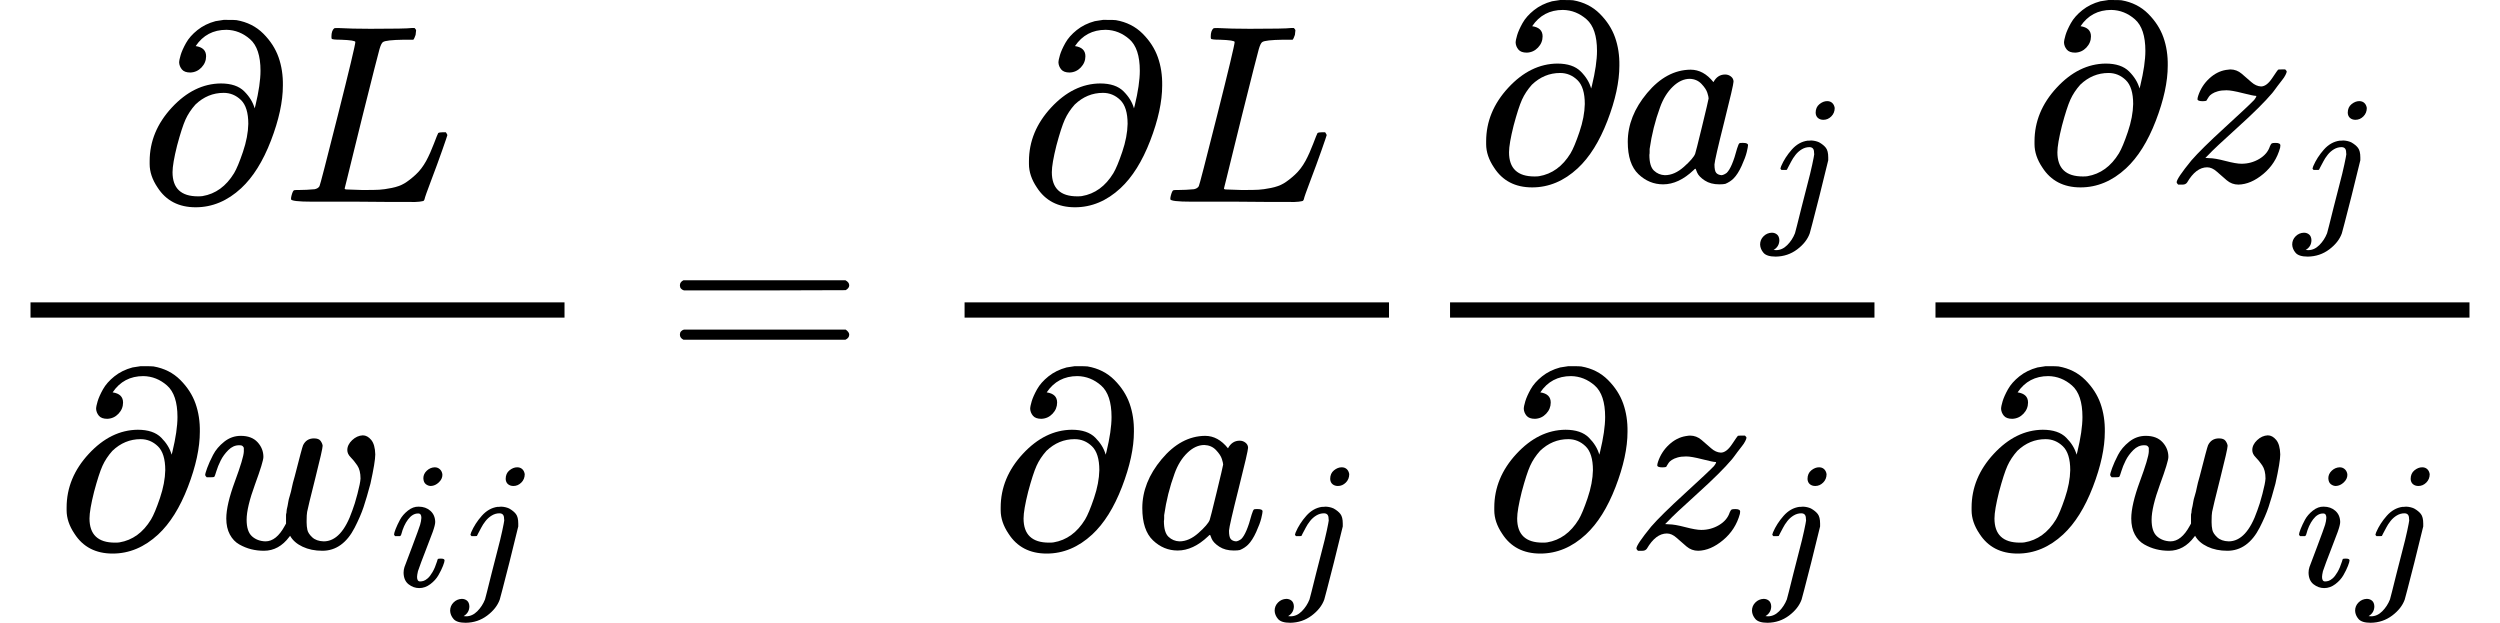
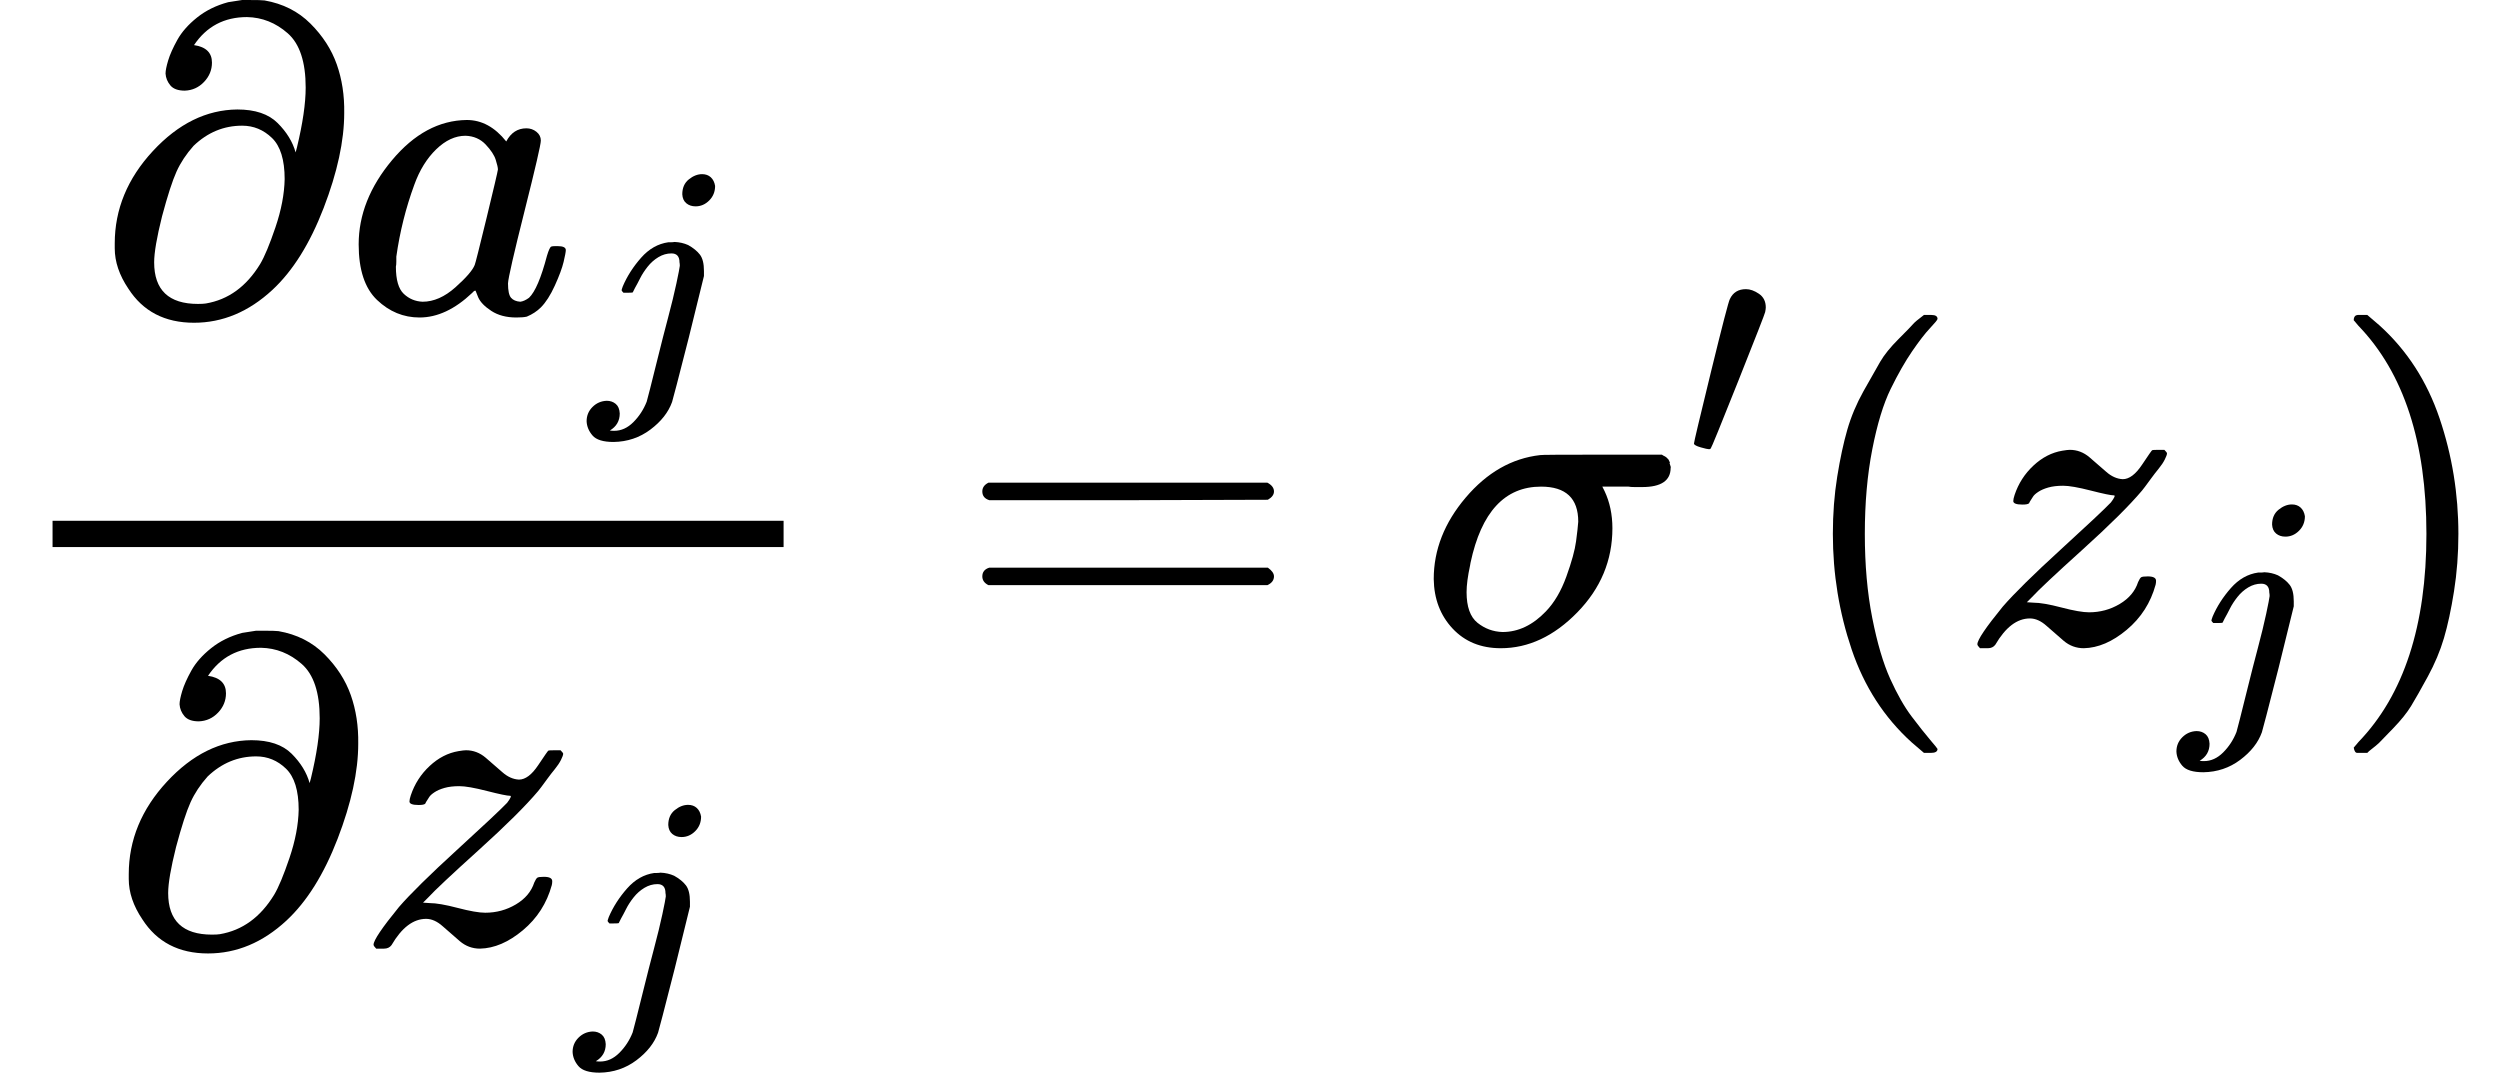
- <svg xmlns="http://www.w3.org/2000/svg" xmlns:xlink="http://www.w3.org/1999/xlink" width="177.968" height="44.336" viewBox="0 -1469.2 9832.8 2449.5">
+ <svg xmlns="http://www.w3.org/2000/svg" xmlns:xlink="http://www.w3.org/1999/xlink" width="103.328" height="44.336" viewBox="0 -1469.2 5708.7 2449.5">
  <defs>
    <path id="A" d="M202 508q-23 0-33 12-10 12-11 27 0 10 6 30 6 20 21 47 15 27 45 51 30 24 71 35l32 5h12q33 0 39-1 63-11 105-53 42-42 60-93 18-51 17-111 0-95-47-217-47-122-117-187-81-75-179-75-100 0-150 78-31 46-31 92v11q0 117 87 211 87 94 193 95 61 0 92-31 31-31 41-67l3 11q20 83 20 137 0 88-41 124-41 36-93 37-78 0-121-64 41-6 41-40 0-25-18-44-18-19-44-20zm228-202q0 66-29 94-29 28-68 28-63 0-111-46-25-28-39-59-14-31-33-102-18-72-18-105 0-95 100-95 12 0 18 1 77 13 124 90 15 25 35 84 20 59 21 110z" />
-     <path id="B" d="M228 637q-34 0-36 4-1 2-1 8 0 24 11 33 2 1 15 1 54-3 127-3 141 0 162 3h12q6-6 6-9 0-3-2-18-5-15-9-19h-38q-69-1-81-9-7-4-14-28-7-24-67-264-16-65-34-138-18-73-27-110l-9-36q0-4 9-4 9 0 59-2h17q32 0 51 1 19 1 49 7 30 6 50 18 20 12 44 34 24 22 42 55 16 30 30 67 14 37 17 42 5 3 17 3h13q6-9 6-11 0-2-20-59-20-57-44-120-24-63-26-74-2-5-4-6-2-1-16-3-14-2-43-1-11 0-76 0-65 0-124 1H116Q32 0 32 10q0 7 2 14 5 19 10 21 4 1 15 1h6q27 0 60 3 14 3 19 12 3 4 72 278 69 274 69 289 0 7-57 9z" />
-     <path id="C" d="M580 385q0 21 19 39 19 18 42 19 18 0 33-18 15-18 16-57 0-29-19-115-15-56-27-92-12-36-35-81-23-45-55-68-32-23-72-23-44 0-78 16-34 16-49 43-1-1-3-4-41-55-100-55-26 0-50 6-24 6-47 19-23 13-37 39-14 26-14 63 0 54 34 146 34 92 35 117 0 1 0 2 0 9 0 12 0 3-4 7-4 4-11 4h-4q-23 0-42-19-19-19-30-41-11-22-17-42-6-20-8-22-2-2-16-2H27q-6 6-6 9 0 6 8 28 8 22 23 51 15 29 44 52 29 23 65 23 43 0 66-25 23-25 23-58 0-18-33-108-33-90-33-139 0-46 21-65 21-19 53-20 43 0 76 61l5 9v23q0 3 0 9 0 6 1 8 1 2 1 7 0 5 1 9 1 4 3 13 2 9 3 17 1 8 6 24 5 16 8 32 3 16 11 43 29 114 33 123 13 27 43 27 19 0 26-10 7-10 8-19 0-13-29-128-29-115-32-132-2-11-2-35v-7q0-15 3-29 3-14 19-29 16-15 45-16 71 0 113 122 9 23 20 65 11 42 12 60 0 33-13 52-13 19-26 32-13 13-13 28z" />
-     <path id="D" d="M184 600q0 24 19 42 19 18 44 19 18 0 30-12 12-12 13-30 0-23-20-42-20-19-44-20-15 0-28 10-13 10-14 33zM21 287q0 8 9 31 9 23 24 51 15 28 44 51 29 23 60 22 39 0 65-23 26-23 27-62 0-17-14-56-14-39-40-105-26-66-42-113-5-22-5-32 0-25 17-25 9 0 19 3 10 3 23 14 13 11 27 35 14 24 25 59 3 12 5 14 2 2 17 2 20 0 20-10 0-8-9-31-9-23-25-51-16-28-45-50-29-22-62-22-32 0-59 21-27 21-28 64 0 17 5 32 5 15 43 114 38 101 44 121 6 20 7 39 0 24-17 24h-2q-30 0-55-33-25-33-38-84-1-1-2-3-1-2-1-3 0-1-2-2-2-1-3-1-1 0-4 0-3 0-8 0H27q-6 6-6 9z" />
-     <path id="E" d="M297 596q0 31 21 48 21 17 43 17 17 0 28-10 11-10 14-28 0-28-19-47-19-19-44-19-18 0-30 10-12 10-13 29zm-9-220q0 29-26 29-22 0-42-12-20-12-35-31-15-19-24-37-9-18-17-32l-7-14q-2-1-16-1h-14q-6 6-6 8 0 2 4 13 21 49 59 92 38 43 88 50 1 0 8 0 7 0 12 1 24-1 44-10 25-14 38-31 13-17 13-53v-16l-49-199Q267-67 264-75q-18-50-70-89-52-39-119-40-50 0-68 21-18 21-19 46 0 27 19 46 19 19 46 20 17 0 29-10 12-10 13-31 0-36-32-55 6-1 14-1 34 0 62 28 28 28 43 66l11 42q11 43 26 104 15 61 32 125 17 64 27 111 10 47 11 57 0 7-1 11z" />
-     <path id="F" d="M56 347q0 13 14 20h637q15-8 15-20 0-11-14-19l-318-1H72q-16 5-16 20zm0-194q0 15 16 20h636q14-10 14-20 0-13-15-20H70q-14 7-14 20z" />
-     <path id="G" d="M33 157q0 101 76 192 76 91 171 92 51 0 90-49 16 30 46 30 13 0 23-8 10-8 10-20 0-13-37-160-37-147-38-166 0-25 7-33 7-8 21-9 9 1 20 9 21 20 41 96 6 20 10 21 2 1 10 1h4q19 0 19-9 0-6-5-27-5-21-20-54-15-33-32-50-13-13-32-21-8-2-24-2-34 0-57 15-23 15-30 31l-6 15q-1 1-4-1-2-2-4-4-59-56-120-56-55 0-97 40-42 40-42 127zm318 171q0 6-5 22-5 16-23 35-18 19-46 20-35 0-67-31-32-31-50-81-29-79-41-164 0-3 0-11 0-8-1-12 0-45 18-62 18-17 43-18 38 0 75 33 37 33 44 51 2 4 27 107 25 103 26 111z" />
-     <path id="H" d="M347 338q-10 0-53 11-43 11-63 11-20 0-34-4-14-4-23-10-9-6-12-11-3-5-7-11l-2-4q-3-3-15-3-21 0-21 8 0 5 3 14 13 39 43 67 30 28 66 34 12 2 17 2 25 0 45-17 20-17 38-33 18-16 38-17 22 0 44 33 22 33 23 33 1 1 15 1h13q6-6 6-8 0-4-5-14-5-10-14-21-9-11-17-22-8-11-14-19l-7-9q-43-51-136-135-93-84-115-108l-12-12 15-1q22 0 64-11 42-11 63-11 38 0 70 19 32 19 42 50 4 9 7 11 3 2 15 2 19 0 19-10 0-5-1-9-17-62-66-103-49-41-98-42-26 0-46 17-20 17-39 34-19 17-38 17-44 0-79-60-6-8-17-8h-5-13q-6 6-6 9 0 15 58 86 39 45 132 130 93 85 115 108 12 16 7 16z" />
+     <path id="B" d="M33 157q0 101 76 192 76 91 171 92 51 0 90-49 16 30 46 30 13 0 23-8 10-8 10-20 0-13-37-160-37-147-38-166 0-25 7-33 7-8 21-9 9 1 20 9 21 20 41 96 6 20 10 21 2 1 10 1h4q19 0 19-9 0-6-5-27-5-21-20-54-15-33-32-50-13-13-32-21-8-2-24-2-34 0-57 15-23 15-30 31l-6 15q-1 1-4-1-2-2-4-4-59-56-120-56-55 0-97 40-42 40-42 127zm318 171q0 6-5 22-5 16-23 35-18 19-46 20-35 0-67-31-32-31-50-81-29-79-41-164 0-3 0-11 0-8-1-12 0-45 18-62 18-17 43-18 38 0 75 33 37 33 44 51 2 4 27 107 25 103 26 111z" />
+     <path id="C" d="M297 596q0 31 21 48 21 17 43 17 17 0 28-10 11-10 14-28 0-28-19-47-19-19-44-19-18 0-30 10-12 10-13 29zm-9-220q0 29-26 29-22 0-42-12-20-12-35-31-15-19-24-37-9-18-17-32l-7-14q-2-1-16-1h-14q-6 6-6 8 0 2 4 13 21 49 59 92 38 43 88 50 1 0 8 0 7 0 12 1 24-1 44-10 25-14 38-31 13-17 13-53v-16l-49-199Q267-67 264-75q-18-50-70-89-52-39-119-40-50 0-68 21-18 21-19 46 0 27 19 46 19 19 46 20 17 0 29-10 12-10 13-31 0-36-32-55 6-1 14-1 34 0 62 28 28 28 43 66l11 42q11 43 26 104 15 61 32 125 17 64 27 111 10 47 11 57 0 7-1 11z" />
+     <path id="D" d="M347 338q-10 0-53 11-43 11-63 11-20 0-34-4-14-4-23-10-9-6-12-11-3-5-7-11l-2-4q-3-3-15-3-21 0-21 8 0 5 3 14 13 39 43 67 30 28 66 34 12 2 17 2 25 0 45-17 20-17 38-33 18-16 38-17 22 0 44 33 22 33 23 33 1 1 15 1h13q6-6 6-8 0-4-5-14-5-10-14-21-9-11-17-22-8-11-14-19l-7-9q-43-51-136-135-93-84-115-108l-12-12 15-1q22 0 64-11 42-11 63-11 38 0 70 19 32 19 42 50 4 9 7 11 3 2 15 2 19 0 19-10 0-5-1-9-17-62-66-103-49-41-98-42-26 0-46 17-20 17-39 34-19 17-38 17-44 0-79-60-6-8-17-8h-5-13q-6 6-6 9 0 15 58 86 39 45 132 130 93 85 115 108 12 16 7 16z" />
+     <path id="E" d="M56 347q0 13 14 20h637q15-8 15-20 0-11-14-19l-318-1H72q-16 5-16 20zm0-194q0 15 16 20h636q14-10 14-20 0-13-15-20H70q-14 7-14 20z" />
+     <path id="F" d="M184-11q-68 0-110 45-42 45-43 113 0 100 73 186 73 86 170 97 1 1 140 1h138q1-1 3-2 2-1 4-2 2-1 3-2 1-1 3-3 2-2 2-2 0 0 2-4 2-4 1-4-1 0 1-5 2-5 1-6 0-44-65-44-7 0-17 0-10 0-14 1h-60l5-10q18-38 18-85 0-110-80-192-80-82-175-82zm177 289q0 80-85 80-124 0-161-174-1-4-1-6-8-37-8-61 0-50 25-70 25-20 57-21 54 0 99 47 29 30 47 80 18 50 22 80 4 30 5 45z" />
+     <path id="G" d="M79 43q-6 0-27 6-21 6-22 12 0 7 55 232 55 225 61 235 15 32 52 32 20 0 42-15 22-15 22-44 0-5-2-15-1-7-87-223Q87 47 84 45q-3-2-5-2z" />
+     <path id="H" d="M94 250Q94 319 104 381T127 488T164 576T202 643T244 695T277 729T302 750H315H319Q333 750 333 741Q333 738 316 720T275 667T226 581T184 443T167 250T184 58T225 -81T274 -167T316 -220T333 -241Q333 -250 318 -250H315H302L274 -226Q180 -141 137 -14T94 250Z" />
+     <path id="I" d="M60 749l4 1q5 0 10 0h12l28-24q94-85 137-212 43-127 43-264 0-68-10-131-10-63-23-107-13-44-37-88-24-44-38-67-14-23-41-51-27-28-32-33-5-5-23-19-3-3-4-4H74q-8 0-11 0-3 0-5 3-2 3-3 9 1 1 11 13Q221-64 221 250q0 314-155 475-10 12-11 13 0 8 5 11z" />
  </defs>
  <g transform="scale(1 -1)">
-     <g transform="translate(546.6 676)">
-       <use xlink:href="#A" />
-       <use xlink:href="#B" x="566" />
-     </g>
-     <g transform="translate(220 -686)">
+     <g transform="translate(220 754.2)">
      <use xlink:href="#A" />
      <g transform="translate(566)">
-         <use xlink:href="#C" />
-         <g transform="matrix(.707 0 0 .707 749 -150)">
-           <use xlink:href="#D" />
-           <use xlink:href="#E" x="345" />
-         </g>
+         <use xlink:href="#B" />
+         <use xlink:href="#C" transform="matrix(.707 0 0 .707 562 -150)" />
      </g>
    </g>
-     <path d="M120 220h2100.3v60H120z" />
-     <use xlink:href="#F" x="2618.1" />
-     <g transform="translate(3673.8)">
-       <g transform="translate(331.2 676)">
-         <use xlink:href="#A" />
-         <use xlink:href="#B" x="566" />
+     <g transform="translate(252 -686)">
+       <use xlink:href="#A" />
+       <g transform="translate(566)">
+         <use xlink:href="#D" />
+         <use xlink:href="#C" transform="matrix(.707 0 0 .707 498 -150)" />
      </g>
-       <g transform="translate(220 -686)">
-         <use xlink:href="#A" />
-         <g transform="translate(566)">
-           <use xlink:href="#G" />
-           <use xlink:href="#E" transform="matrix(.707 0 0 .707 562 -150)" />
-         </g>
-       </g>
-       <path d="M120 220h1669.3v60H120z" />
    </g>
-     <g transform="translate(5583.2)">
-       <g transform="translate(220 754.2)">
-         <use xlink:href="#A" />
-         <g transform="translate(566)">
-           <use xlink:href="#G" />
-           <use xlink:href="#E" transform="matrix(.707 0 0 .707 562 -150)" />
-         </g>
-       </g>
-       <g transform="translate(252 -686)">
-         <use xlink:href="#A" />
-         <g transform="translate(566)">
-           <use xlink:href="#H" />
-           <use xlink:href="#E" transform="matrix(.707 0 0 .707 498 -150)" />
-         </g>
-       </g>
-       <path d="M120 220h1669.3v60H120z" />
+     <path d="M120 220h1669.3v60H120z" />
+     <use xlink:href="#E" x="2187.1" />
+     <g transform="translate(3242.9)">
+       <use xlink:href="#F" />
+       <use xlink:href="#G" transform="matrix(.707 0 0 .707 604 413)" />
    </g>
-     <g transform="translate(7492.5)">
-       <g transform="translate(467.5 754.2)">
-         <use xlink:href="#A" />
-         <g transform="translate(566)">
-           <use xlink:href="#H" />
-           <use xlink:href="#E" transform="matrix(.707 0 0 .707 498 -150)" />
-         </g>
-       </g>
-       <g transform="translate(220 -686)">
-         <use xlink:href="#A" />
-         <g transform="translate(566)">
-           <use xlink:href="#C" />
-           <g transform="matrix(.707 0 0 .707 749 -150)">
-             <use xlink:href="#D" />
-             <use xlink:href="#E" x="345" />
-           </g>
-         </g>
-       </g>
-       <path d="M120 220h2100.3v60H120z" />
+     <use xlink:href="#H" x="4091.3" />
+     <g transform="translate(4480.3)">
+       <use xlink:href="#D" />
+       <use xlink:href="#C" transform="matrix(.707 0 0 .707 498 -150)" />
    </g>
+     <use xlink:href="#I" x="5319.7" />
  </g>
</svg>
